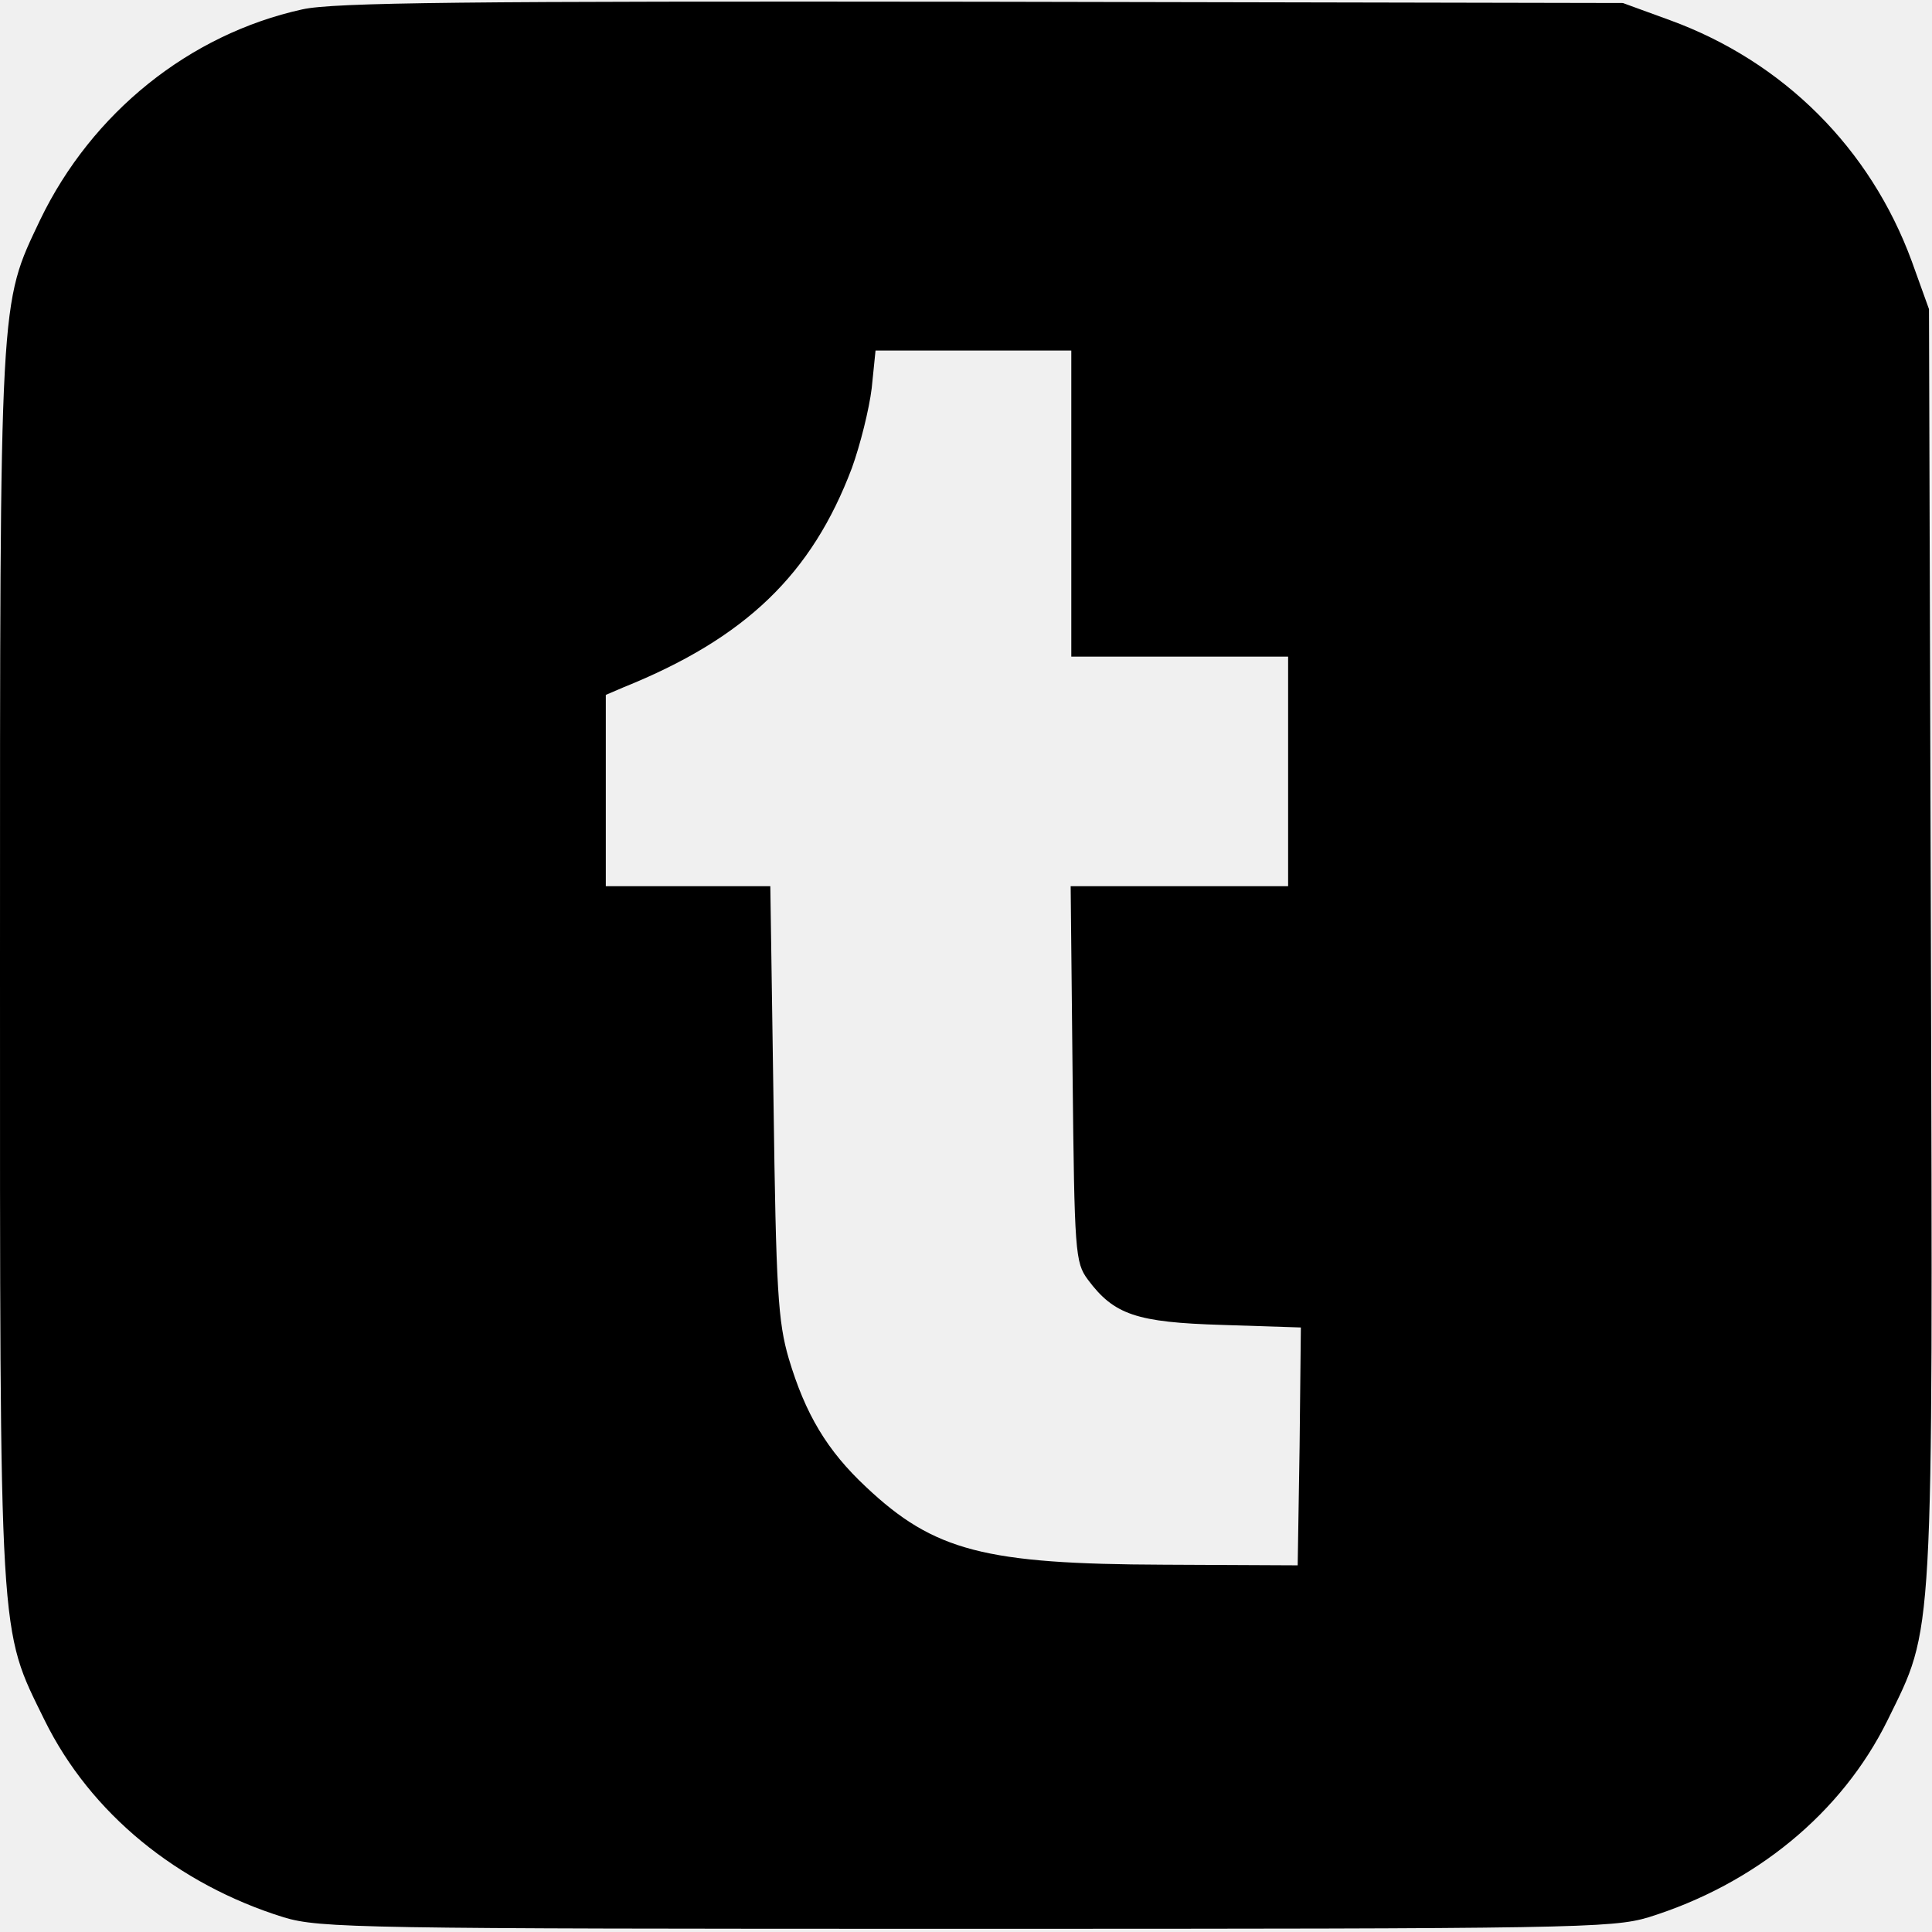
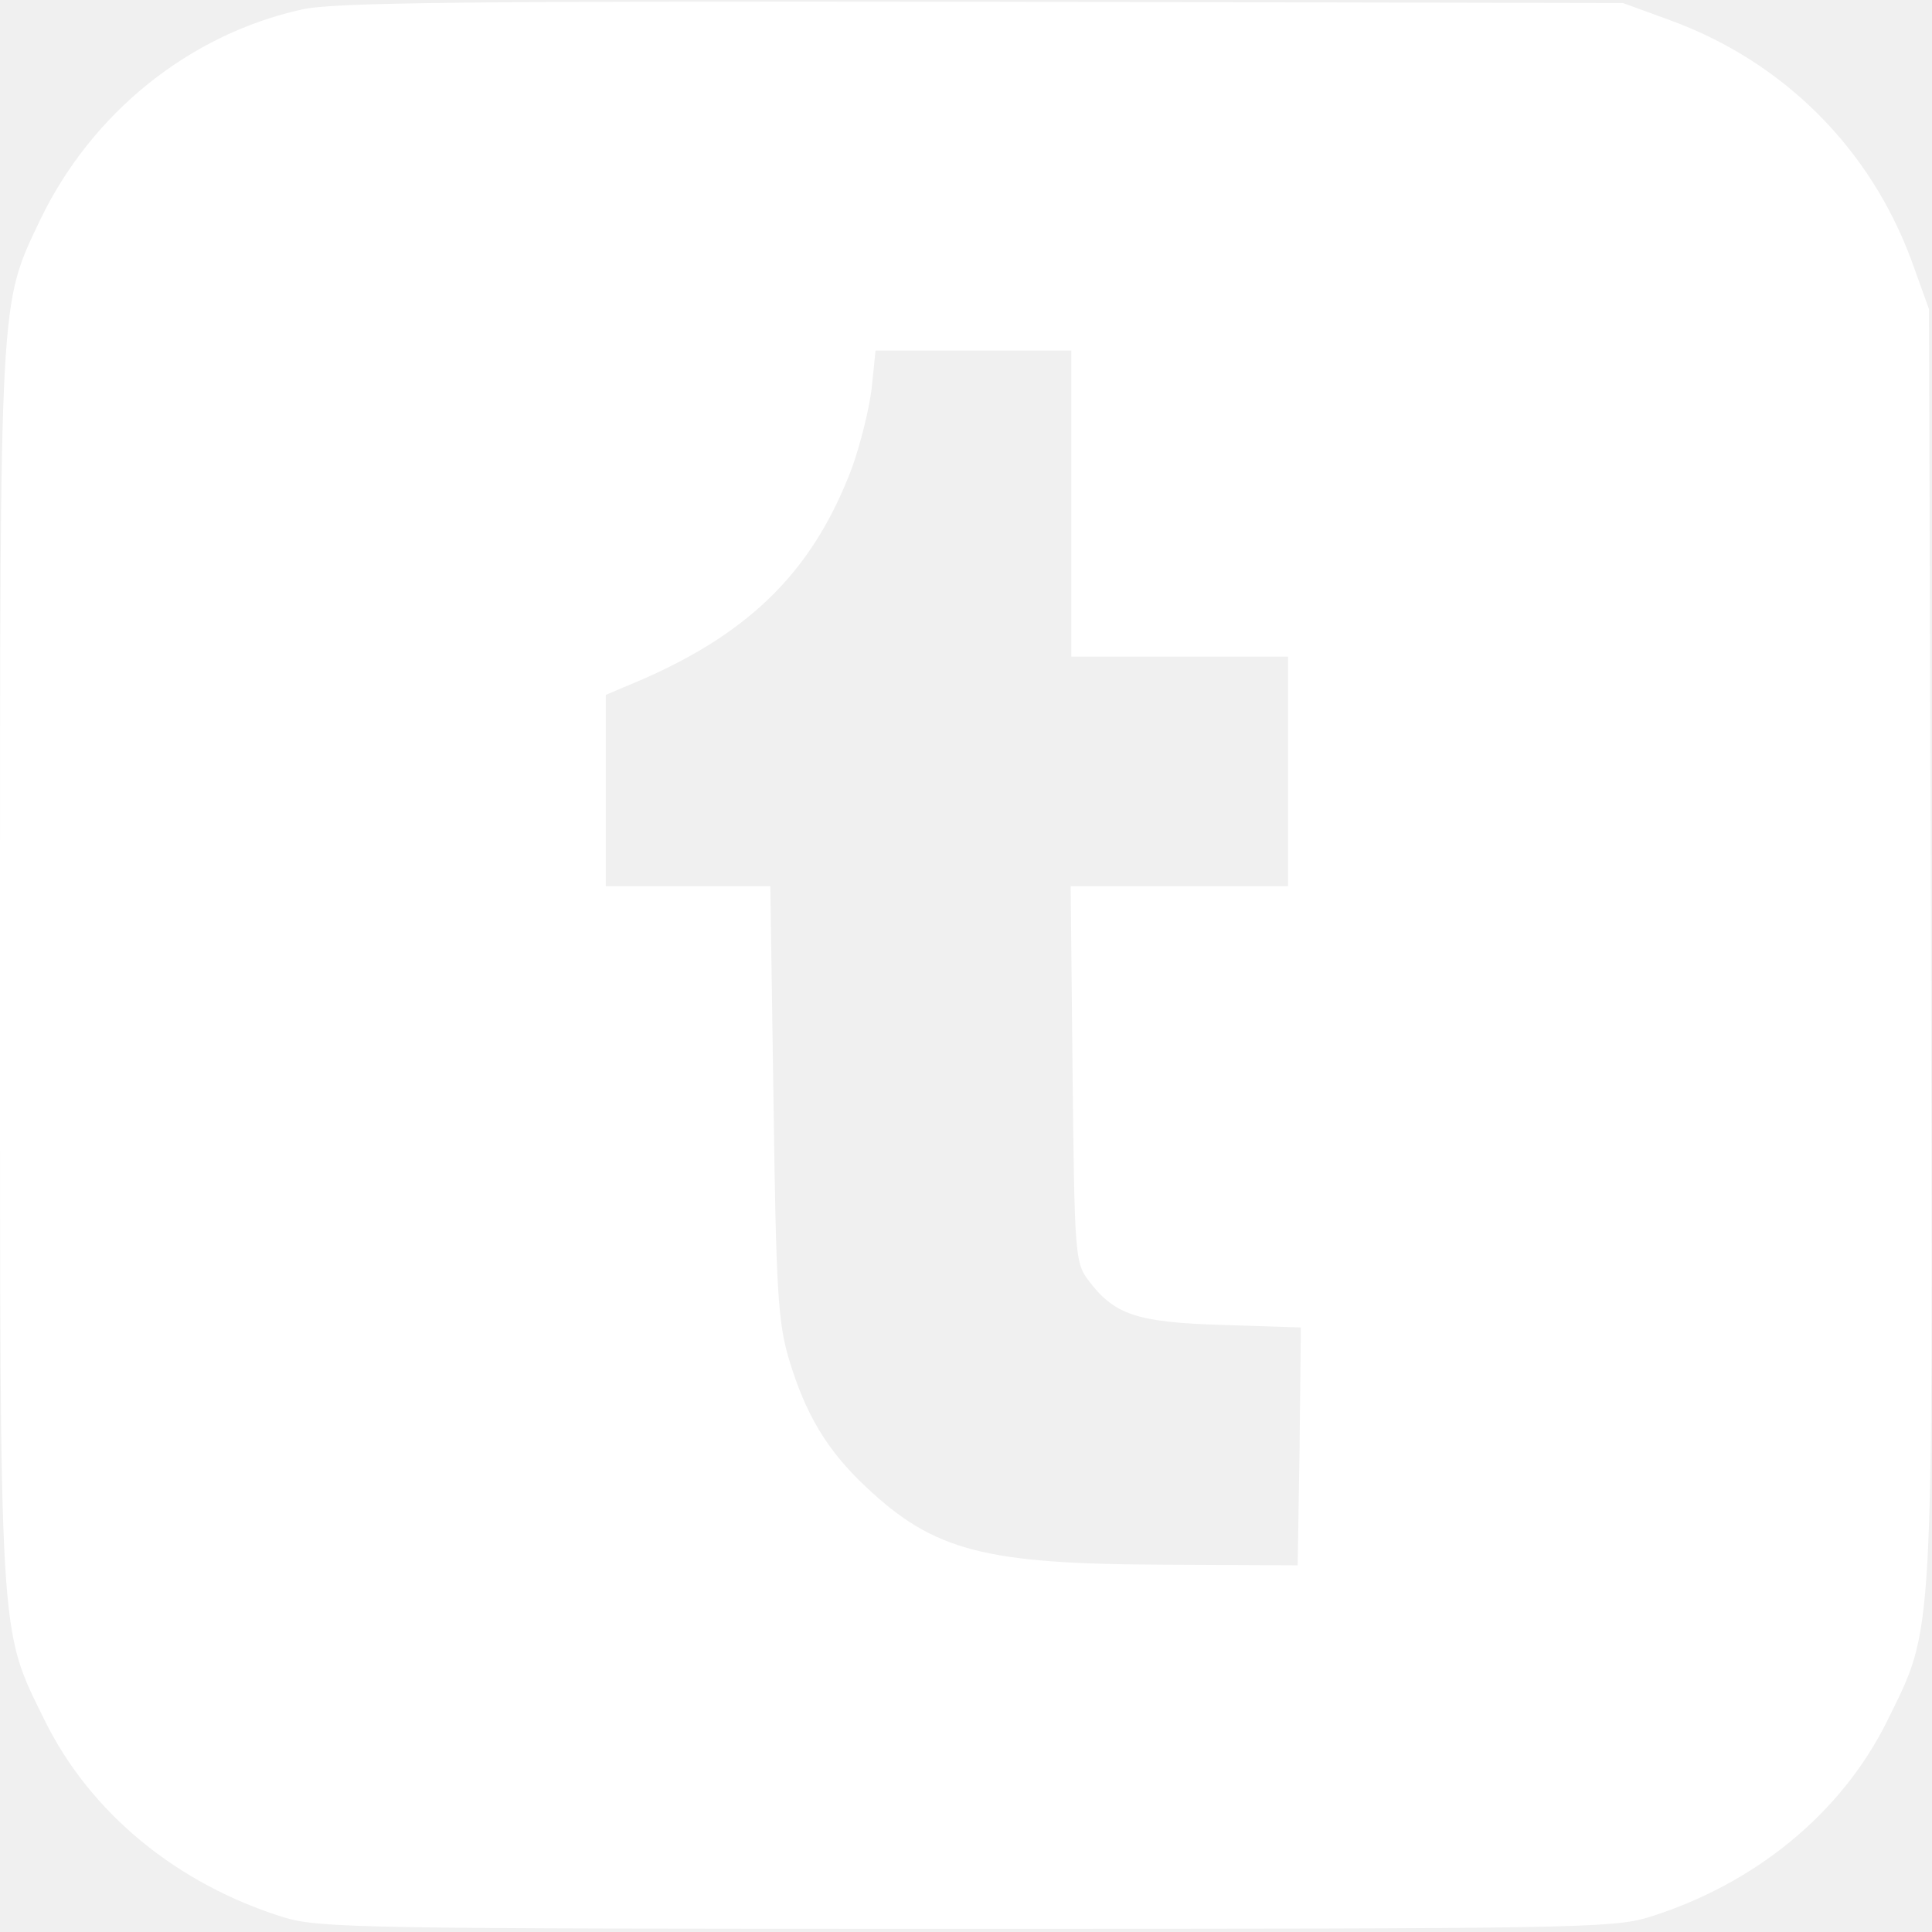
- <svg xmlns="http://www.w3.org/2000/svg" version="1.0" width="16pt" height="16pt" viewBox="0 0 16 16" preserveAspectRatio="xMidYMid meet">
-   <g transform="translate(0,16) scale(0.005281,-0.005281)" fill="#000000" stroke="none">
+ <svg xmlns="http://www.w3.org/2000/svg" version="1.0" width="16pt" height="16pt" viewBox="0 0 16 16" fill="white">
+   <g transform="translate(0,16) scale(0.005281,-0.005281)">
    <path d="M474 3015 c-177 -39 -330 -162 -411 -330 -64 -135 -63 -110 -63 -1170 0 -1073 -2 -1036 70 -1183 72 -146 208 -257 375 -309 57 -17 118 -18 1070 -18 952 0 1013 1 1070 18 167 52 303 163 375 309 73 149 71 109 68 1221 l-3 992 -27 75 c-65 177 -201 313 -379 378 l-74 27 -1005 2 c-811 1 -1017 -1 -1066 -12z m1206 -775 l0 -240 170 0 170 0 0 -180 0 -180 -170 0 -171 0 3 -294 c3 -281 4 -296 24 -323 41 -55 76 -67 211 -71 l123 -4 -2 -187 -3 -186 -210 1 c-280 1 -360 21 -467 122 -61 57 -95 114 -121 201 -17 58 -20 107 -24 404 l-5 337 -129 0 -129 0 0 150 0 150 28 12 c191 77 295 177 358 344 13 36 27 92 31 125 l6 59 153 0 154 0 0 -240z" />
  </g>
</svg>
